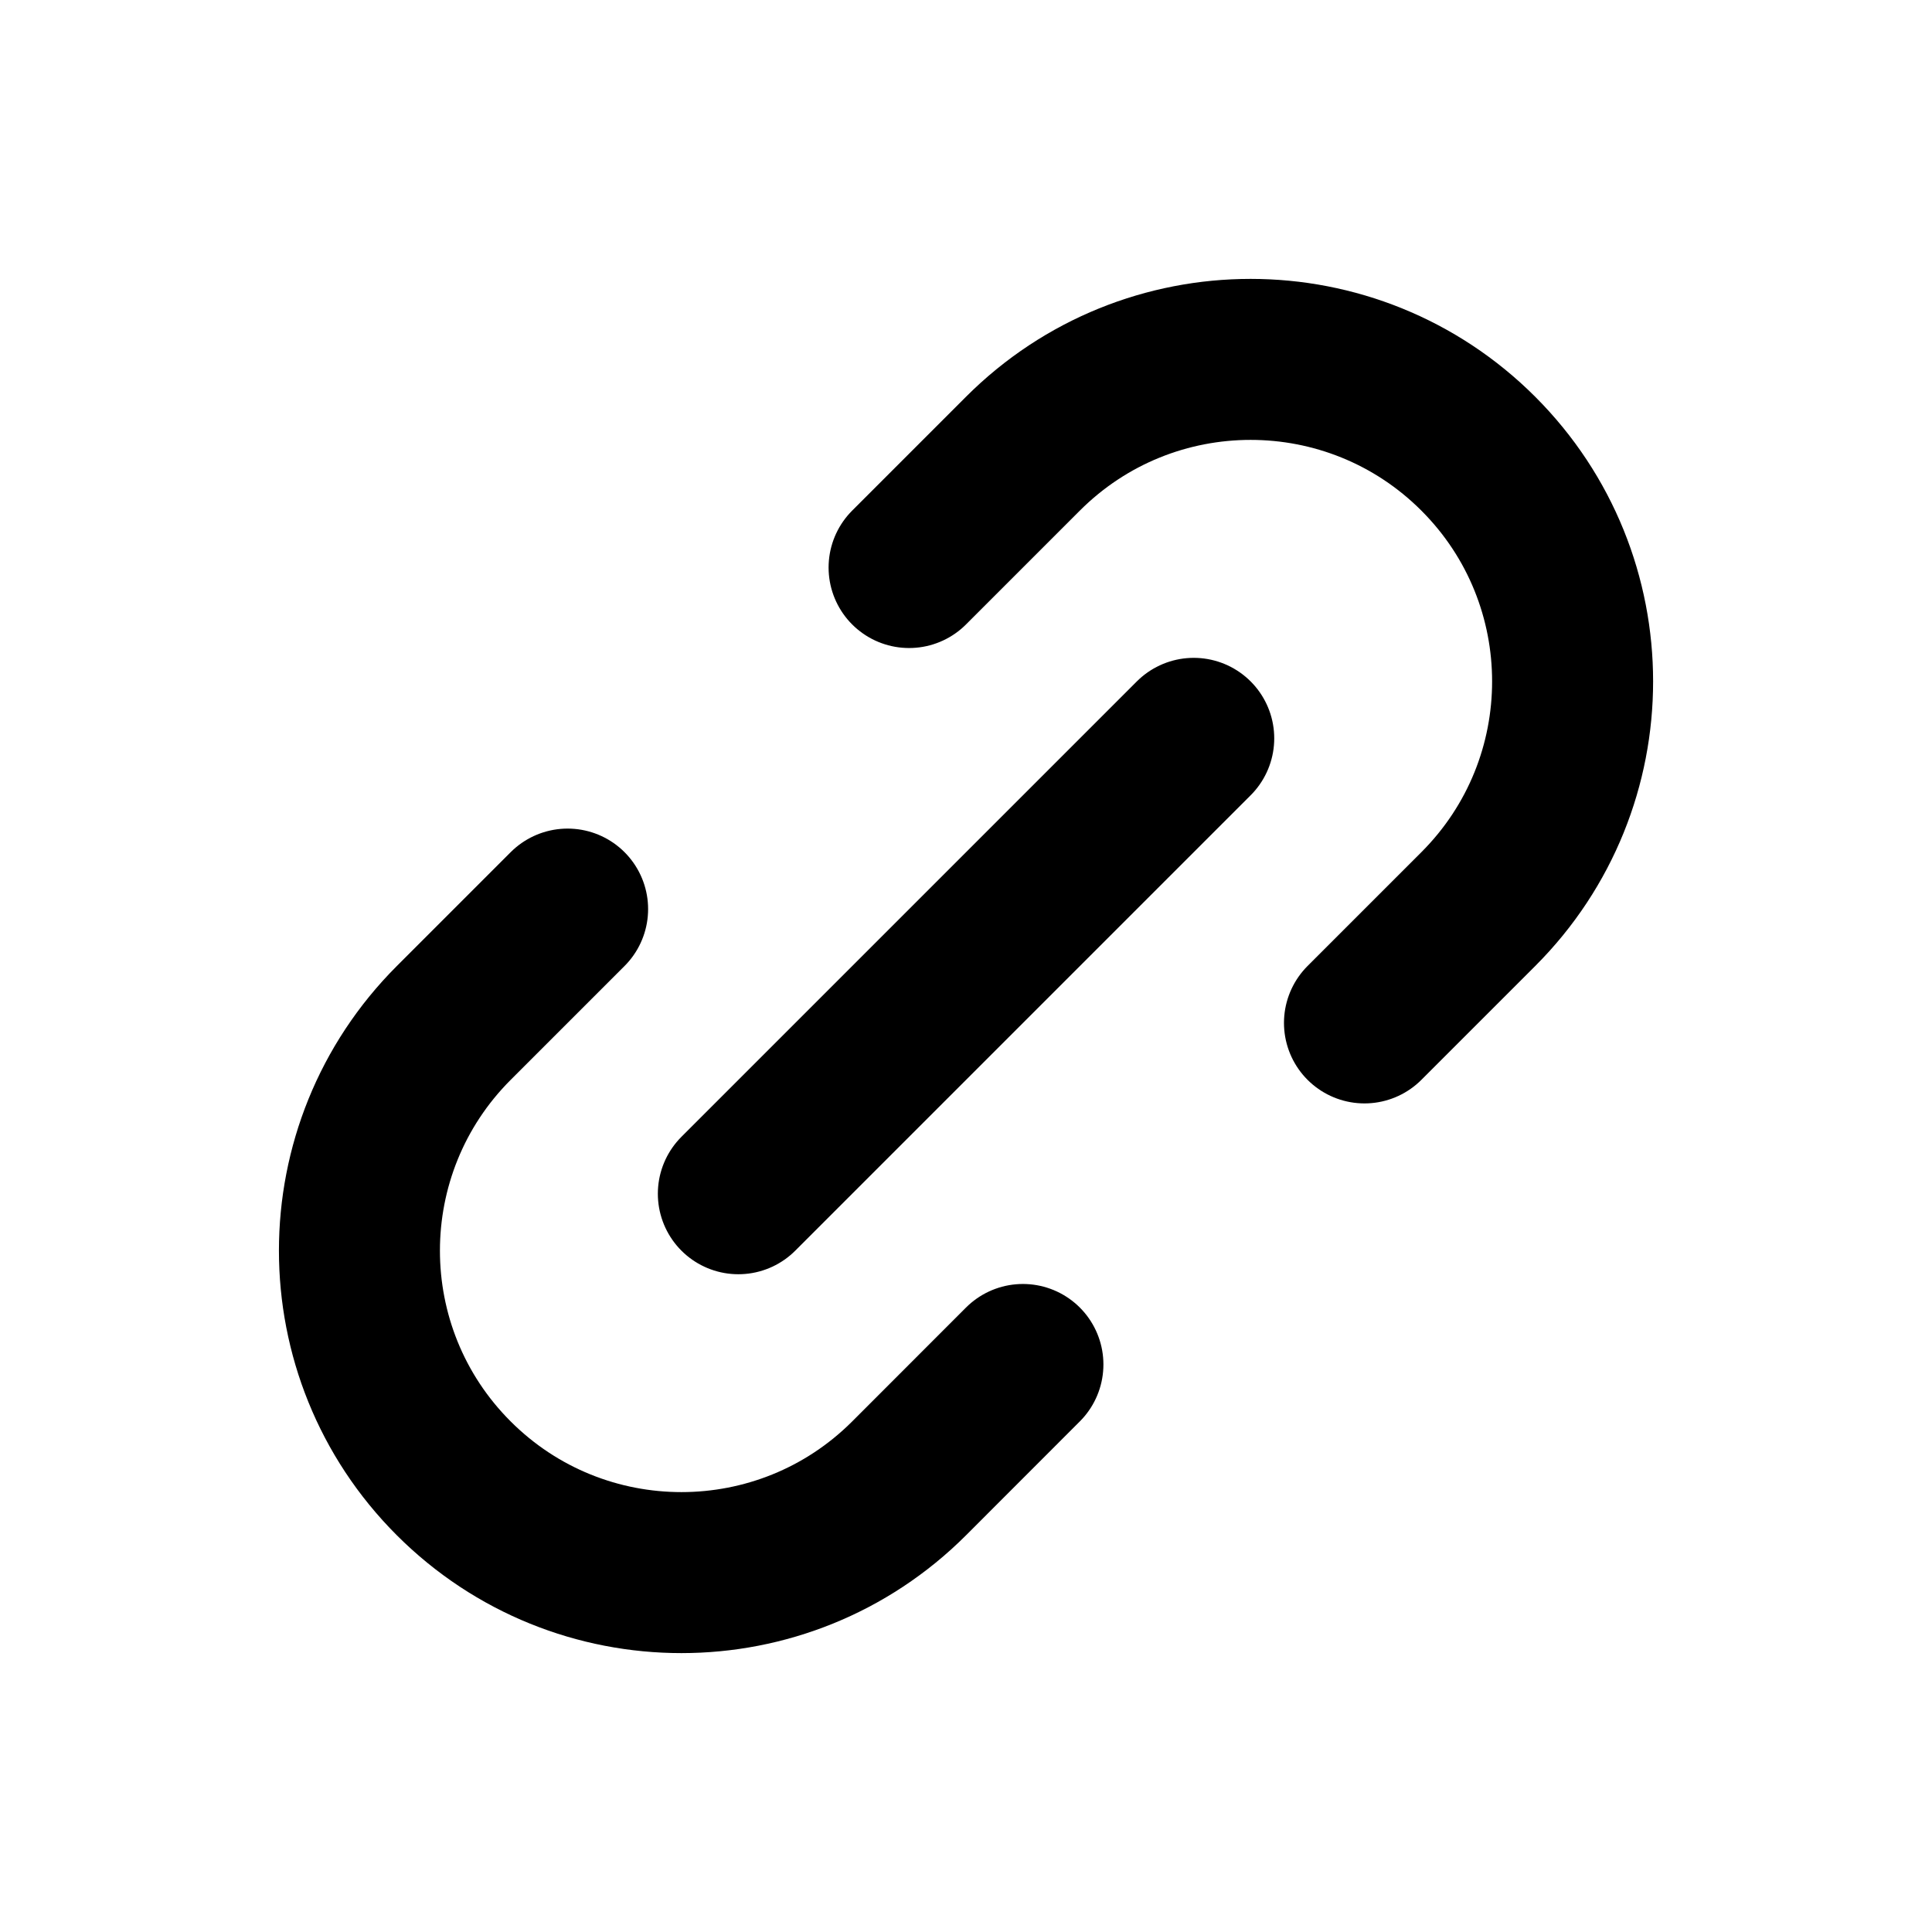
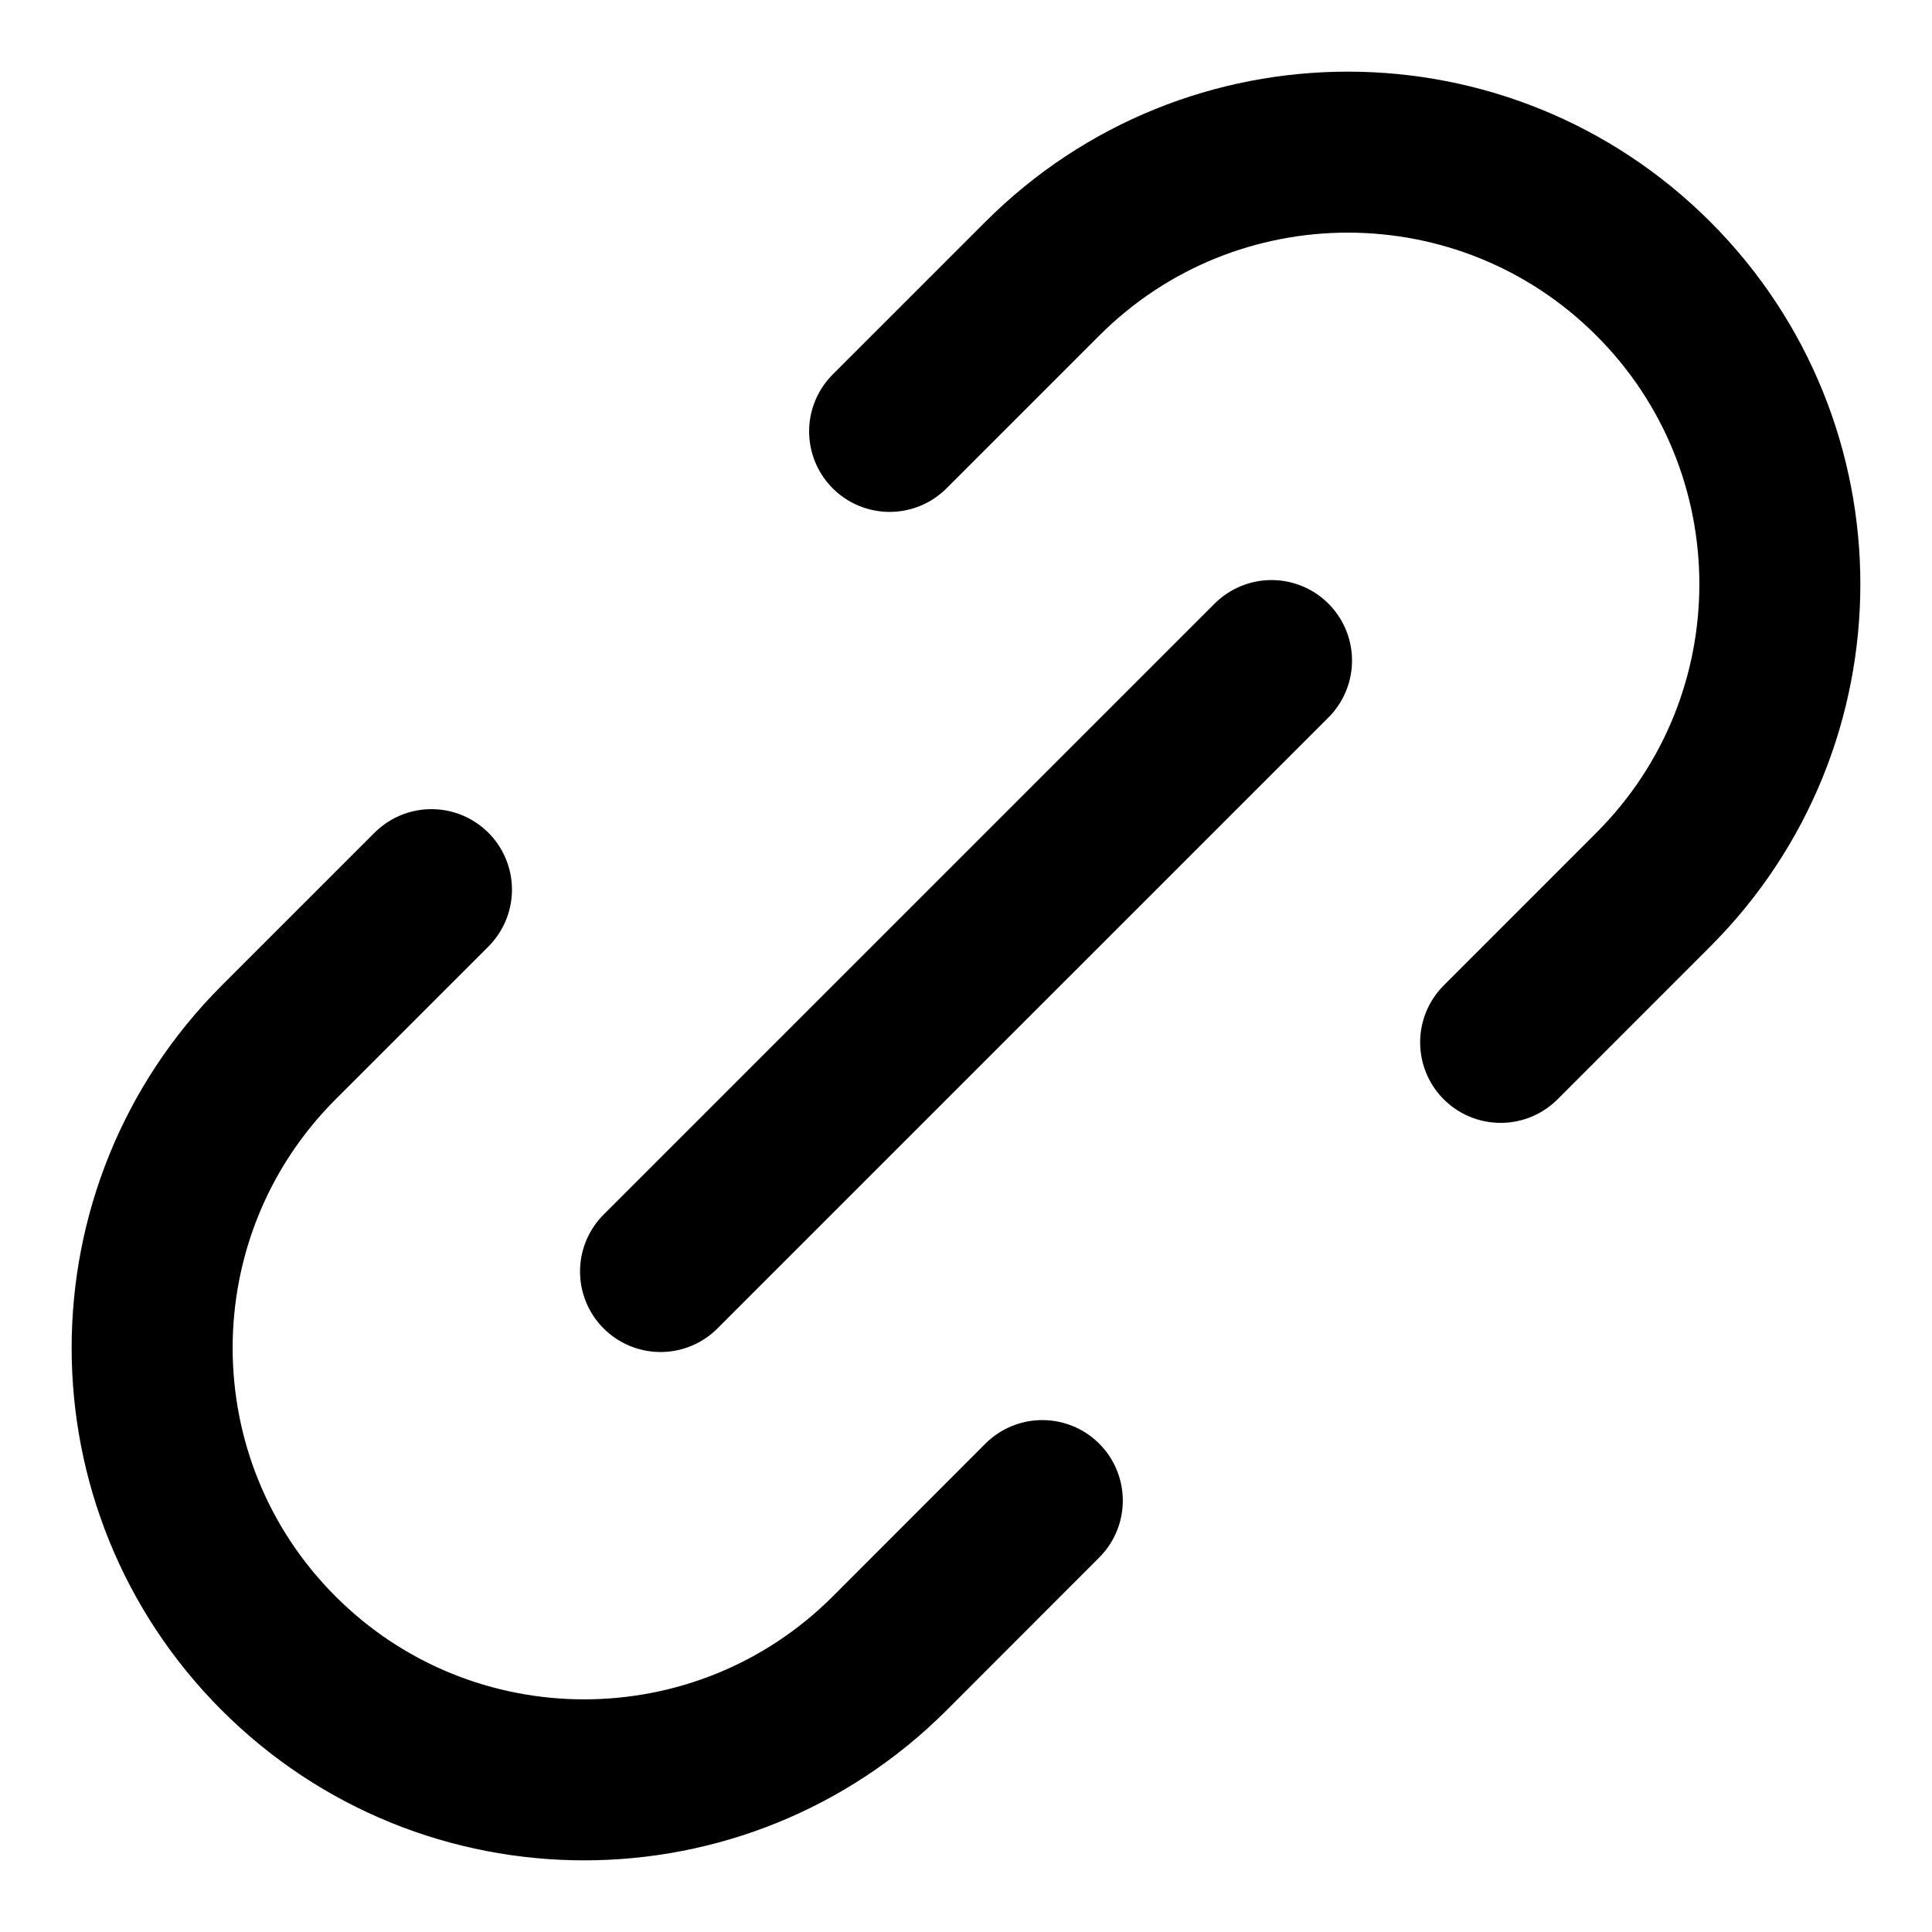
- <svg xmlns="http://www.w3.org/2000/svg" width="800px" height="800px" viewBox="0 0 24 24" fill="none">
-   <g id="Interface / Link">
-     <path id="Vector" d="M9.172 14.829L14.829 9.172M7.051 11.293L5.637 12.707C4.075 14.269 4.074 16.802 5.636 18.364C7.198 19.926 9.732 19.926 11.294 18.364L12.707 16.95M11.293 7.05L12.707 5.636C14.269 4.074 16.802 4.074 18.364 5.636C19.926 7.198 19.926 9.731 18.364 11.293L16.95 12.707" stroke="#000000" stroke-width="2" stroke-linecap="round" stroke-linejoin="round" />
-   </g>
+ <svg xmlns="http://www.w3.org/2000/svg" width="800" height="800" viewBox="0 0 800 800" fill="none">
+   <path d="M273.511 526.507L526.508 273.526M178.656 368.383L115.407 431.627C45.545 501.485 45.524 614.759 115.387 684.617C185.249 754.476 298.552 754.453 368.415 684.595L431.596 621.36M368.374 178.632L431.622 115.388C501.485 45.529 614.743 45.542 684.605 115.4C754.468 185.258 754.463 298.522 684.601 368.378L621.384 431.623" stroke="black" stroke-width="66.667" stroke-linecap="round" stroke-linejoin="round" />
</svg>
